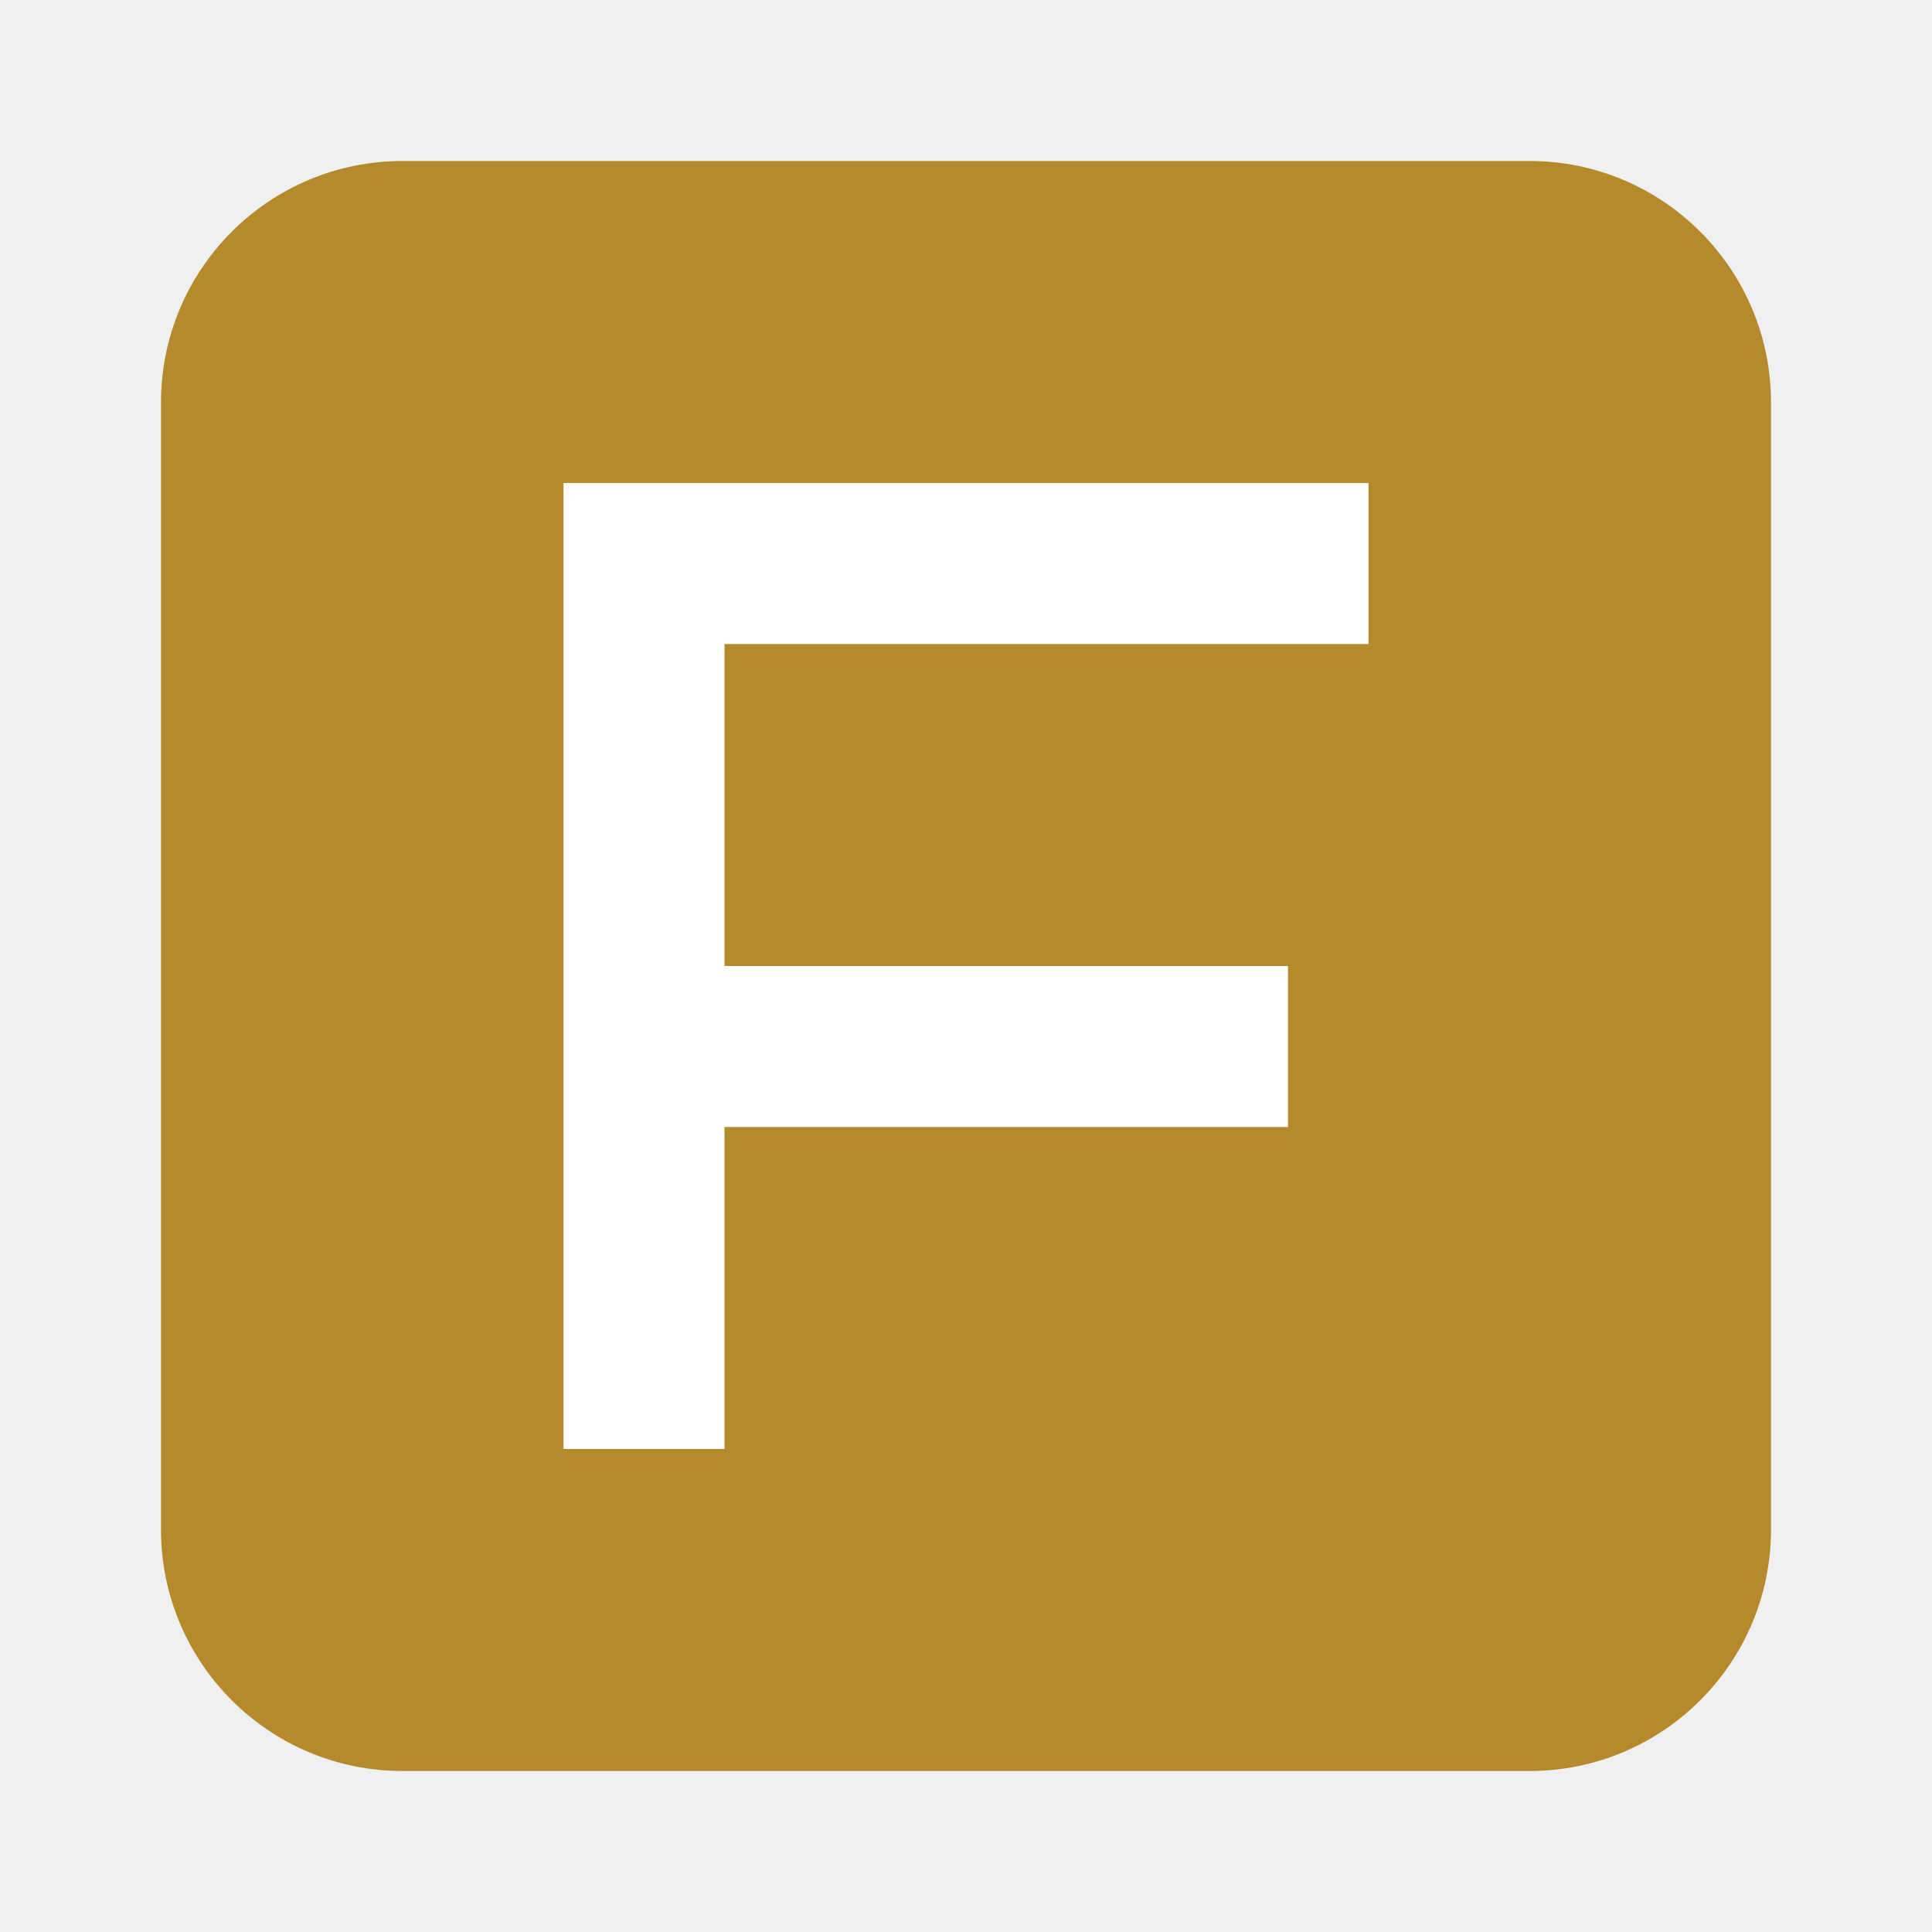
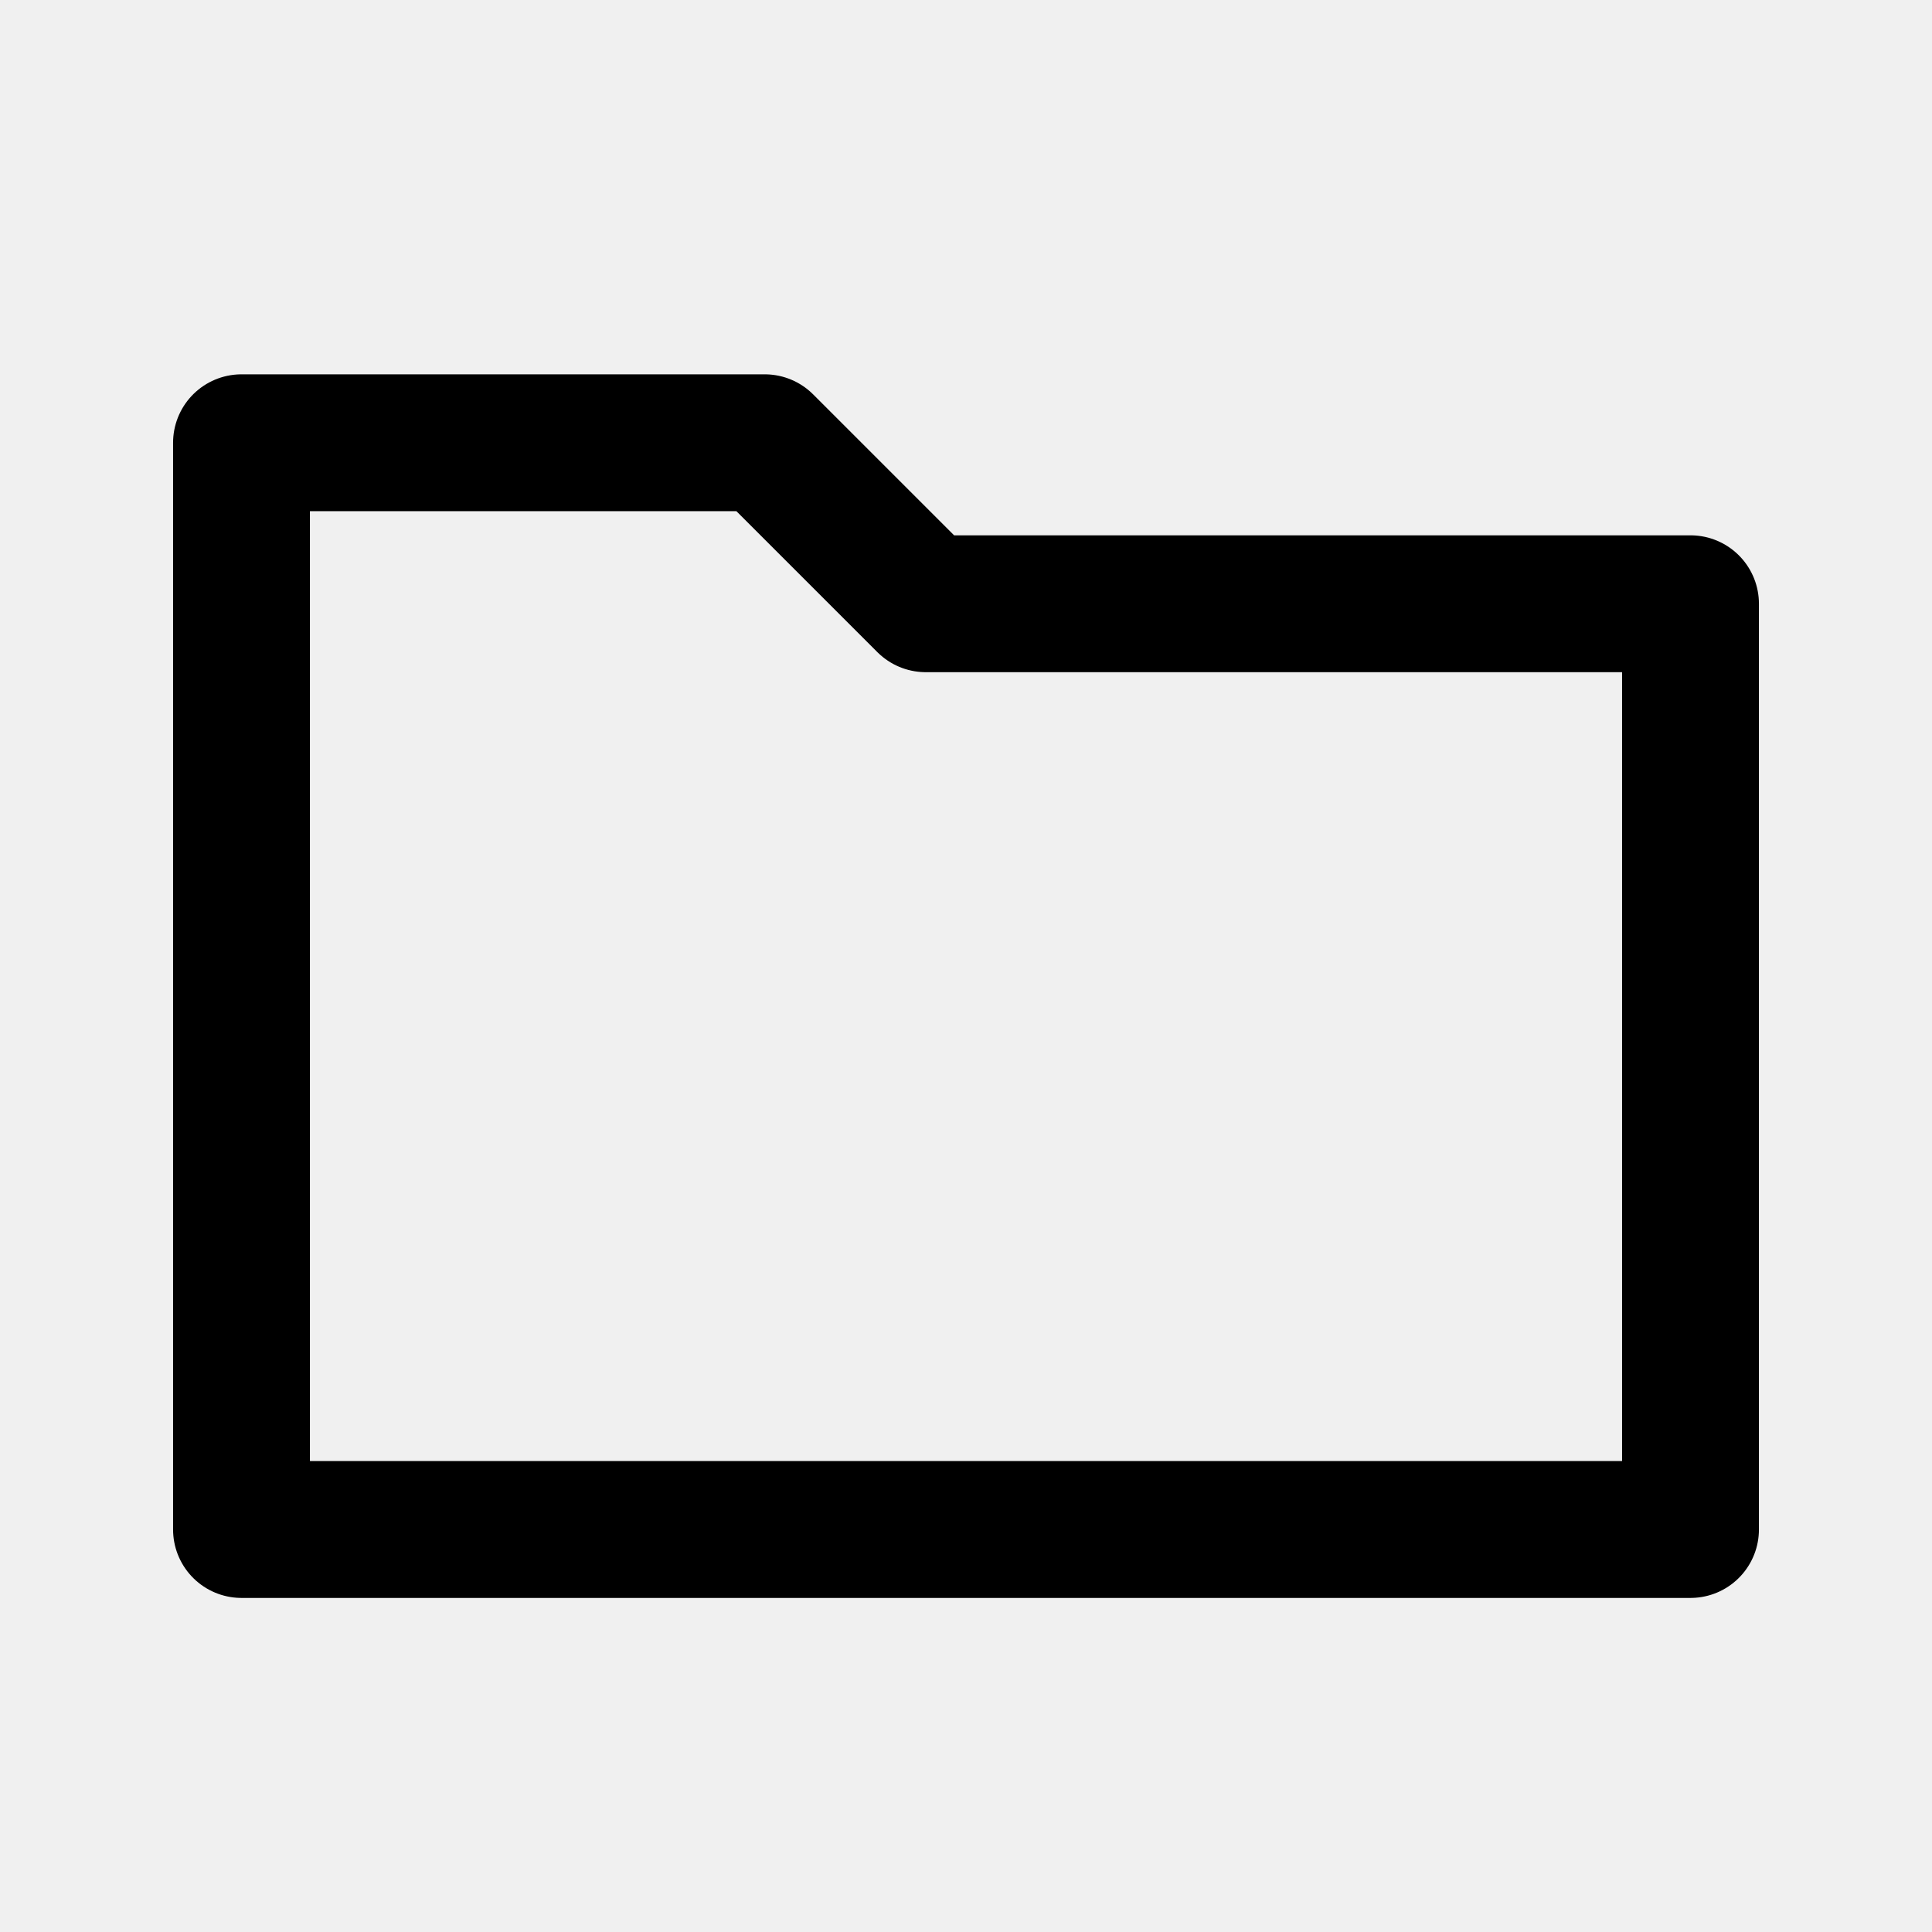
<svg xmlns="http://www.w3.org/2000/svg" viewBox="0 0 24 24" width="24" height="24">
-   <rect x="2" y="2" width="20" height="20" rx="3" fill="#b58a2d" />
-   <path d="M7 6 H17 V8 H9 V12 H16 V14 H9 V18 H7 Z" fill="#ffffff" />
+   <path d="M3 5.5 h6.5 l2 2 H21 V19 H3 Z" fill="none" stroke="currentColor" stroke-width="1.7" stroke-linejoin="round" />
</svg>
